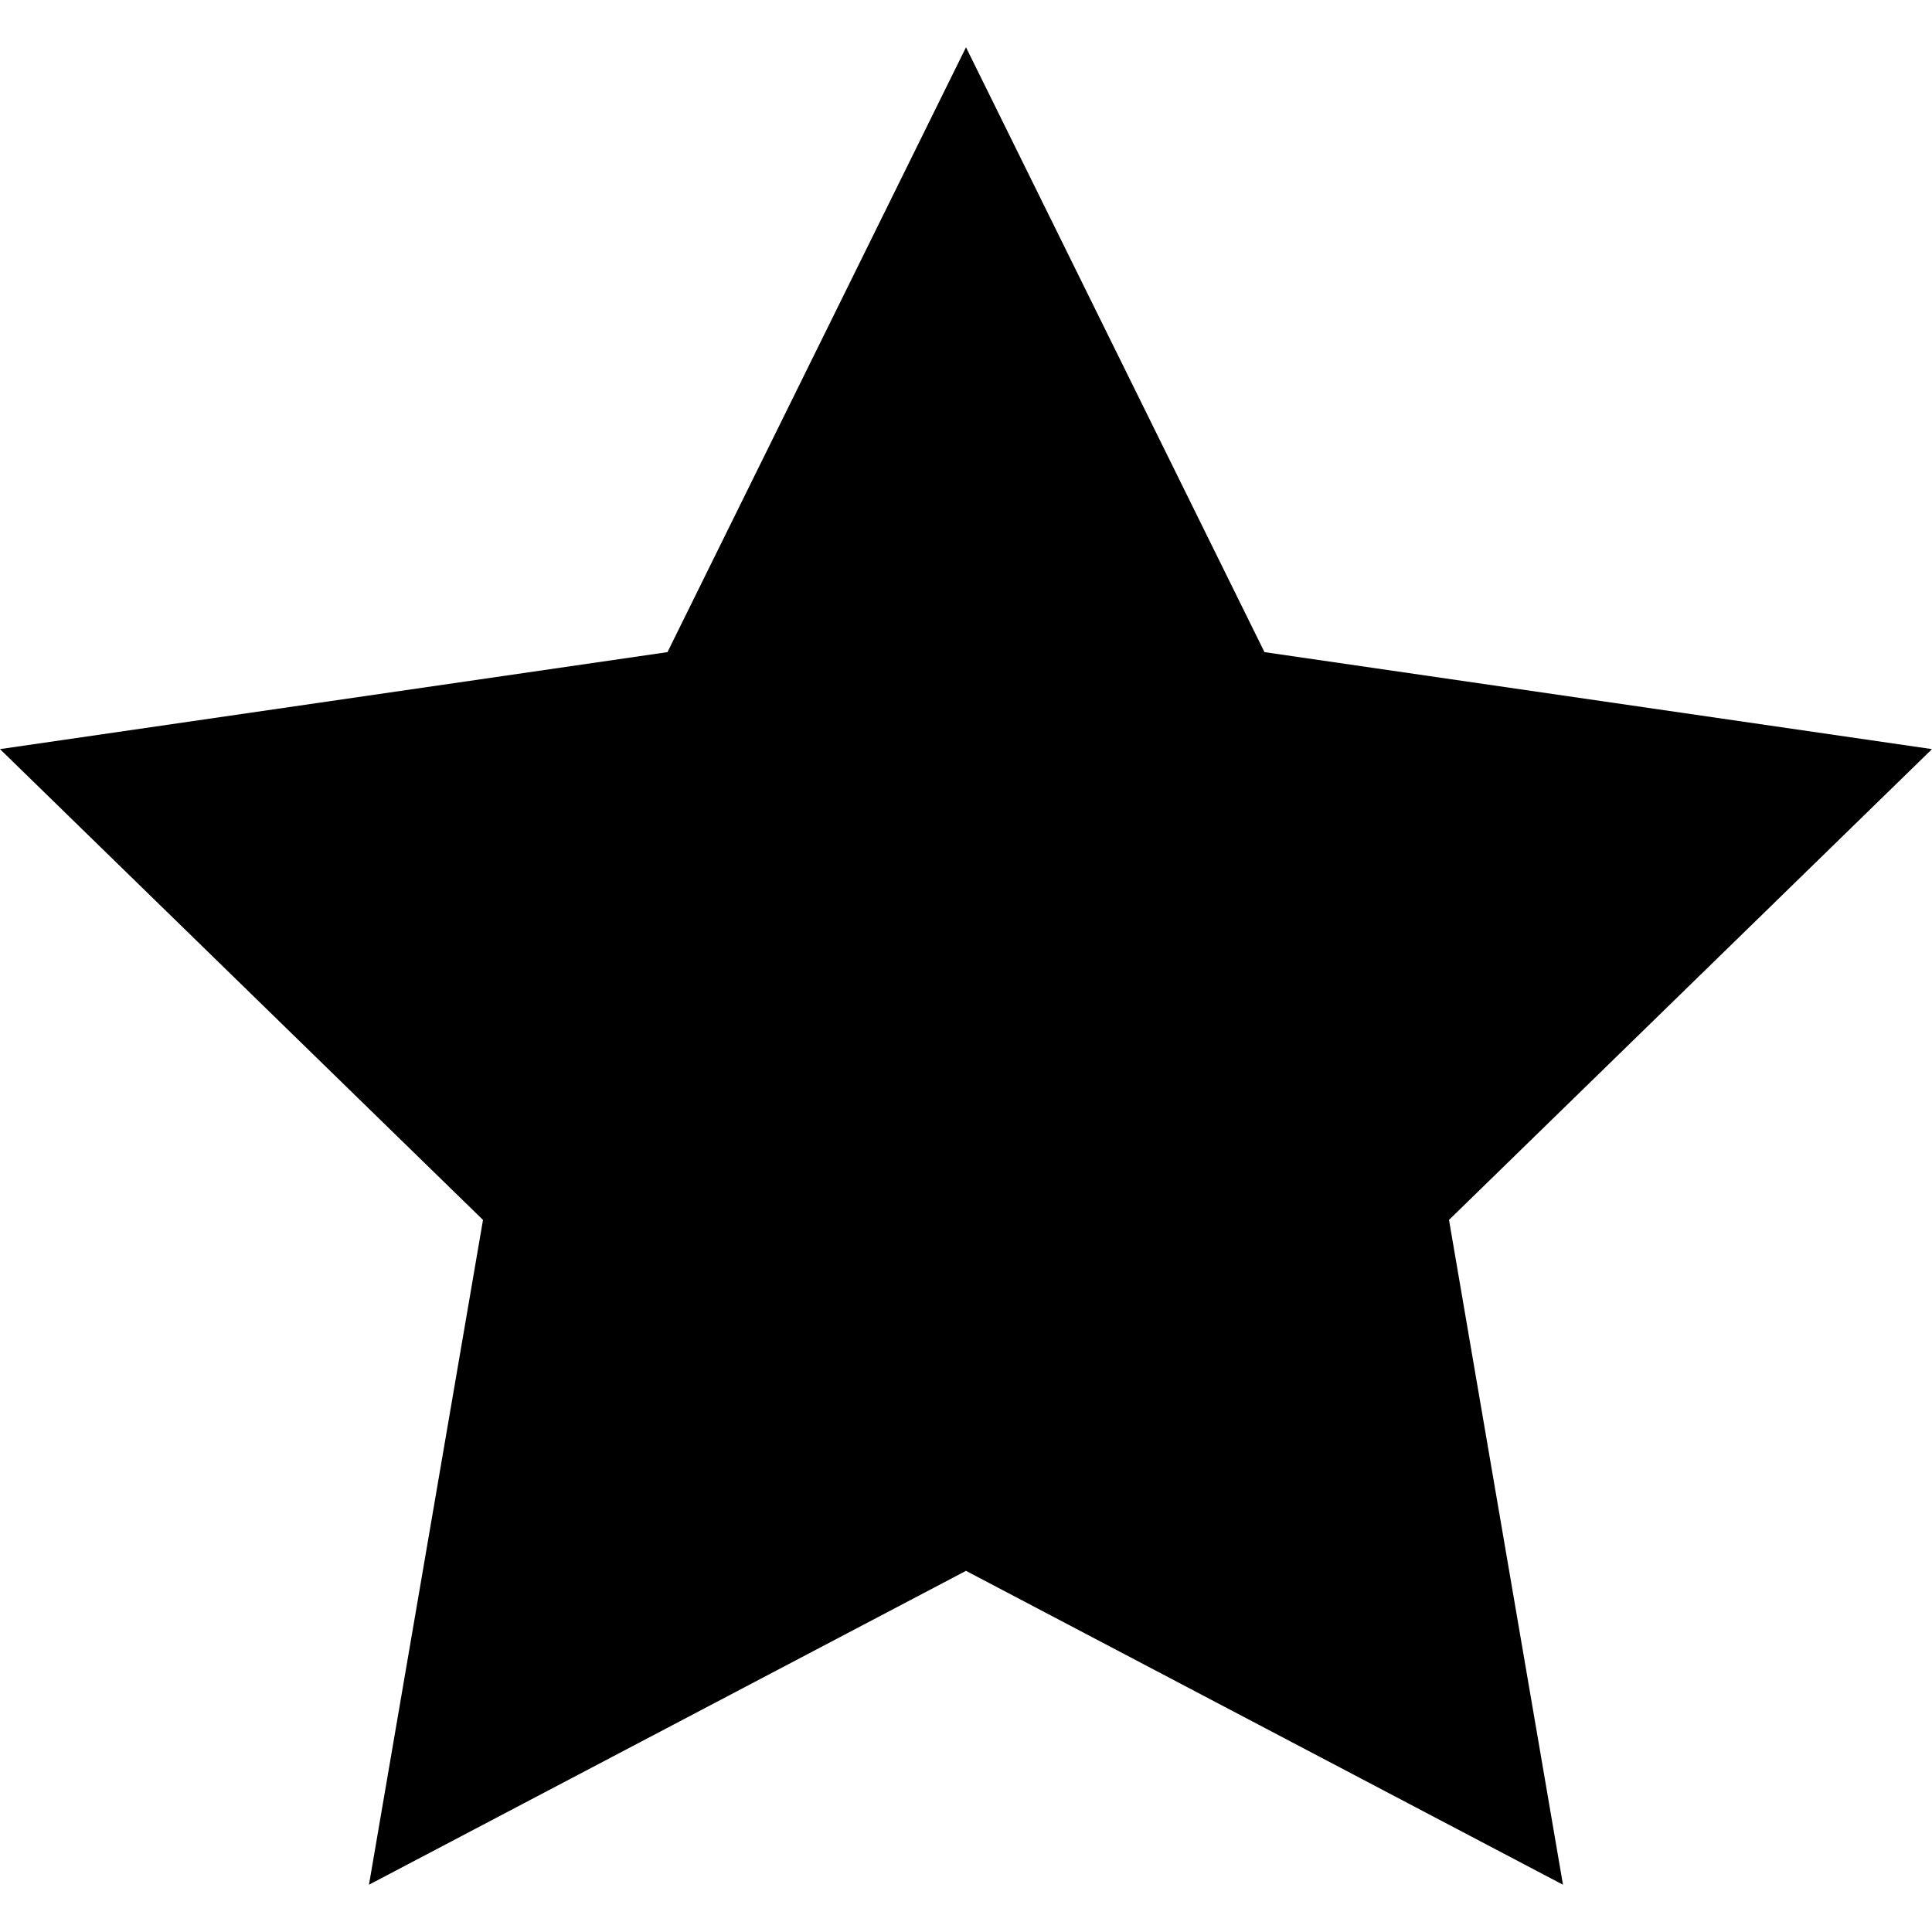
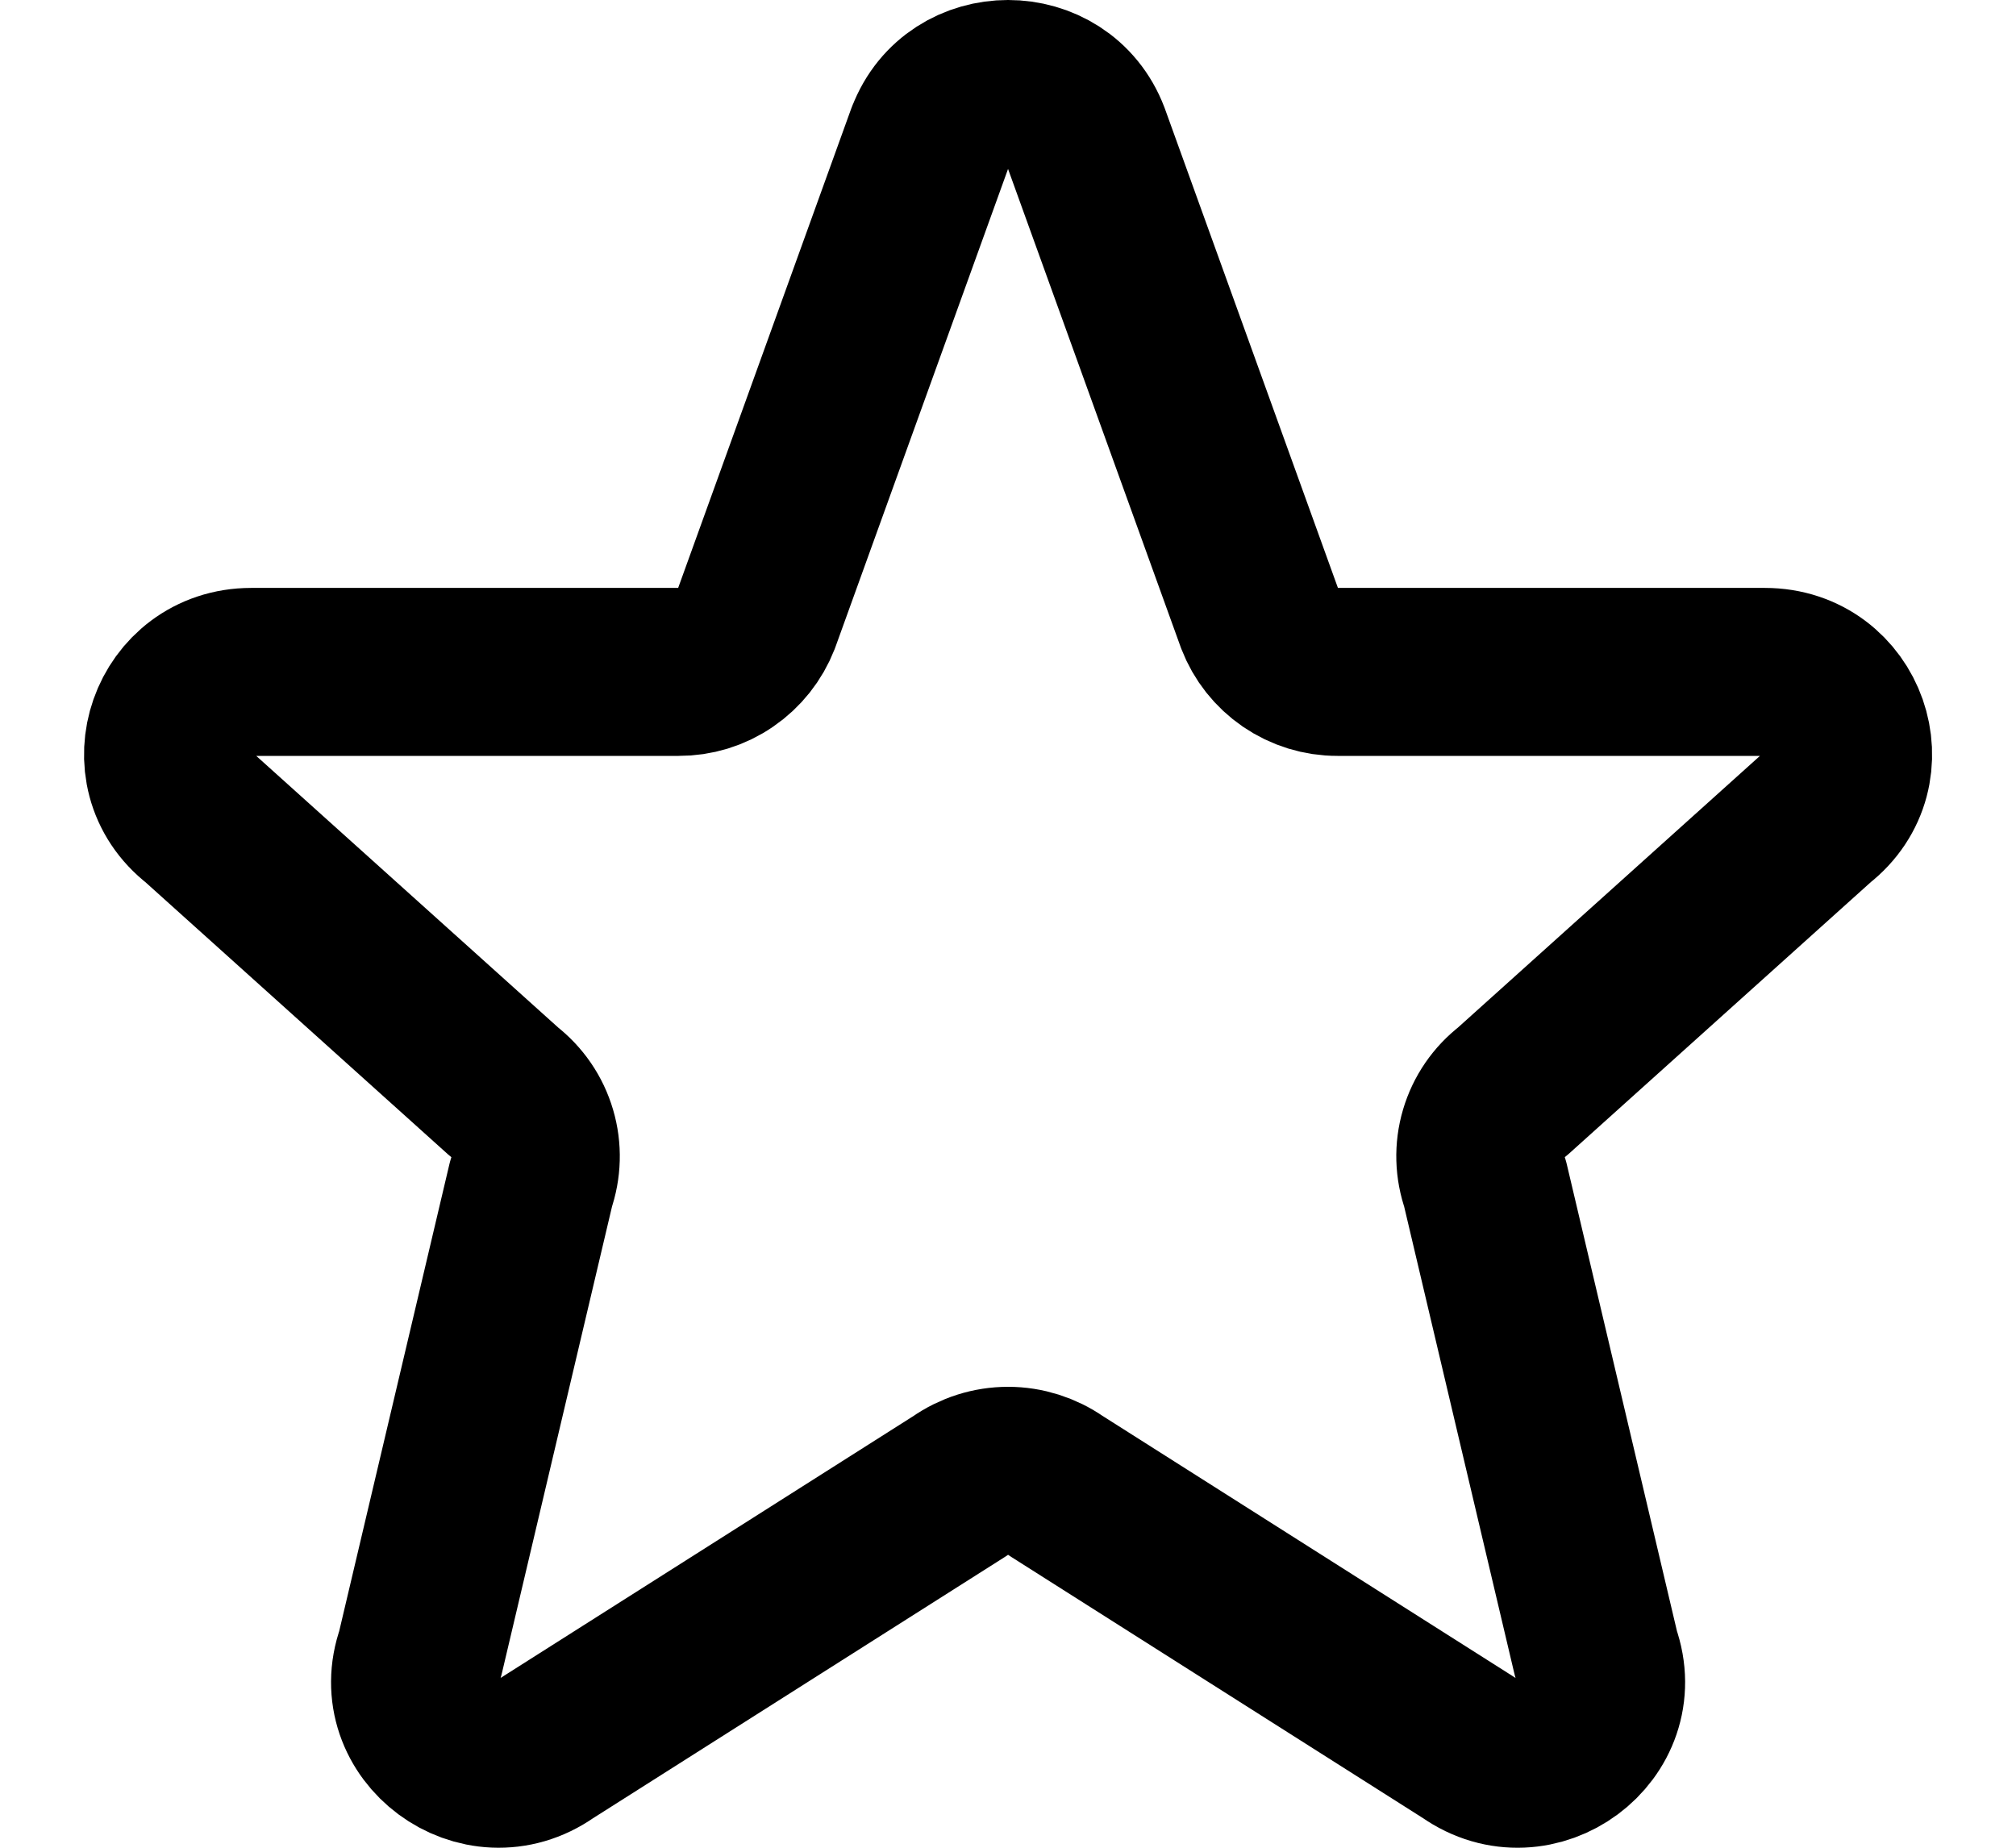
- <svg xmlns="http://www.w3.org/2000/svg" version="1.1" id="Layer_1" x="0px" y="0px" viewBox="0 0 426.667 426.667" style="enable-background:new 0 0 426.667 426.667;" xml:space="preserve">
-   <polygon stroke-width="30" points="213.333,10.441 279.249,144.017 426.667,165.436 320,269.41 345.173,416.226 213.333,346.91   81.485,416.226 106.667,269.41 0,165.436 147.409,144.017 " />
-   <g>
- </g>
-   <g>
- </g>
-   <g>
- </g>
-   <g>
- </g>
-   <g>
- </g>
-   <g>
- </g>
-   <g>
- </g>
-   <g>
- </g>
-   <g>
- </g>
-   <g>
- </g>
-   <g>
- </g>
-   <g>
- </g>
-   <g>
- </g>
-   <g>
- </g>
-   <g>
- </g>
+ <svg xmlns="http://www.w3.org/2000/svg" width="24" height="22" viewBox="0 0 24 22" fill="none">
+   <path d="M11.075 1.633C11.395 0.789 12.606 0.789 12.927 1.633L14.997 7.367C15.069 7.554 15.196 7.714 15.361 7.827C15.527 7.94 15.722 8.001 15.923 8H21.01C21.95 8 22.36 9.17 21.621 9.743L18.001 13C17.838 13.125 17.72 13.297 17.662 13.494C17.604 13.69 17.61 13.899 17.679 14.092L19.001 19.695C19.323 20.595 18.281 21.368 17.493 20.814L12.576 17.694C12.407 17.576 12.206 17.512 12.001 17.512C11.795 17.512 11.594 17.576 11.426 17.694L6.509 20.814C5.722 21.368 4.679 20.594 5.001 19.695L6.323 14.092C6.391 13.899 6.397 13.69 6.339 13.494C6.281 13.297 6.163 13.125 6.001 13L2.381 9.743C1.641 9.17 2.053 8 2.991 8H8.078C8.278 8.001 8.474 7.941 8.639 7.827C8.804 7.714 8.931 7.554 9.004 7.367L11.074 1.633H11.075Z" stroke="currentColor" stroke-width="2" stroke-linecap="round" stroke-linejoin="round" />
</svg>
